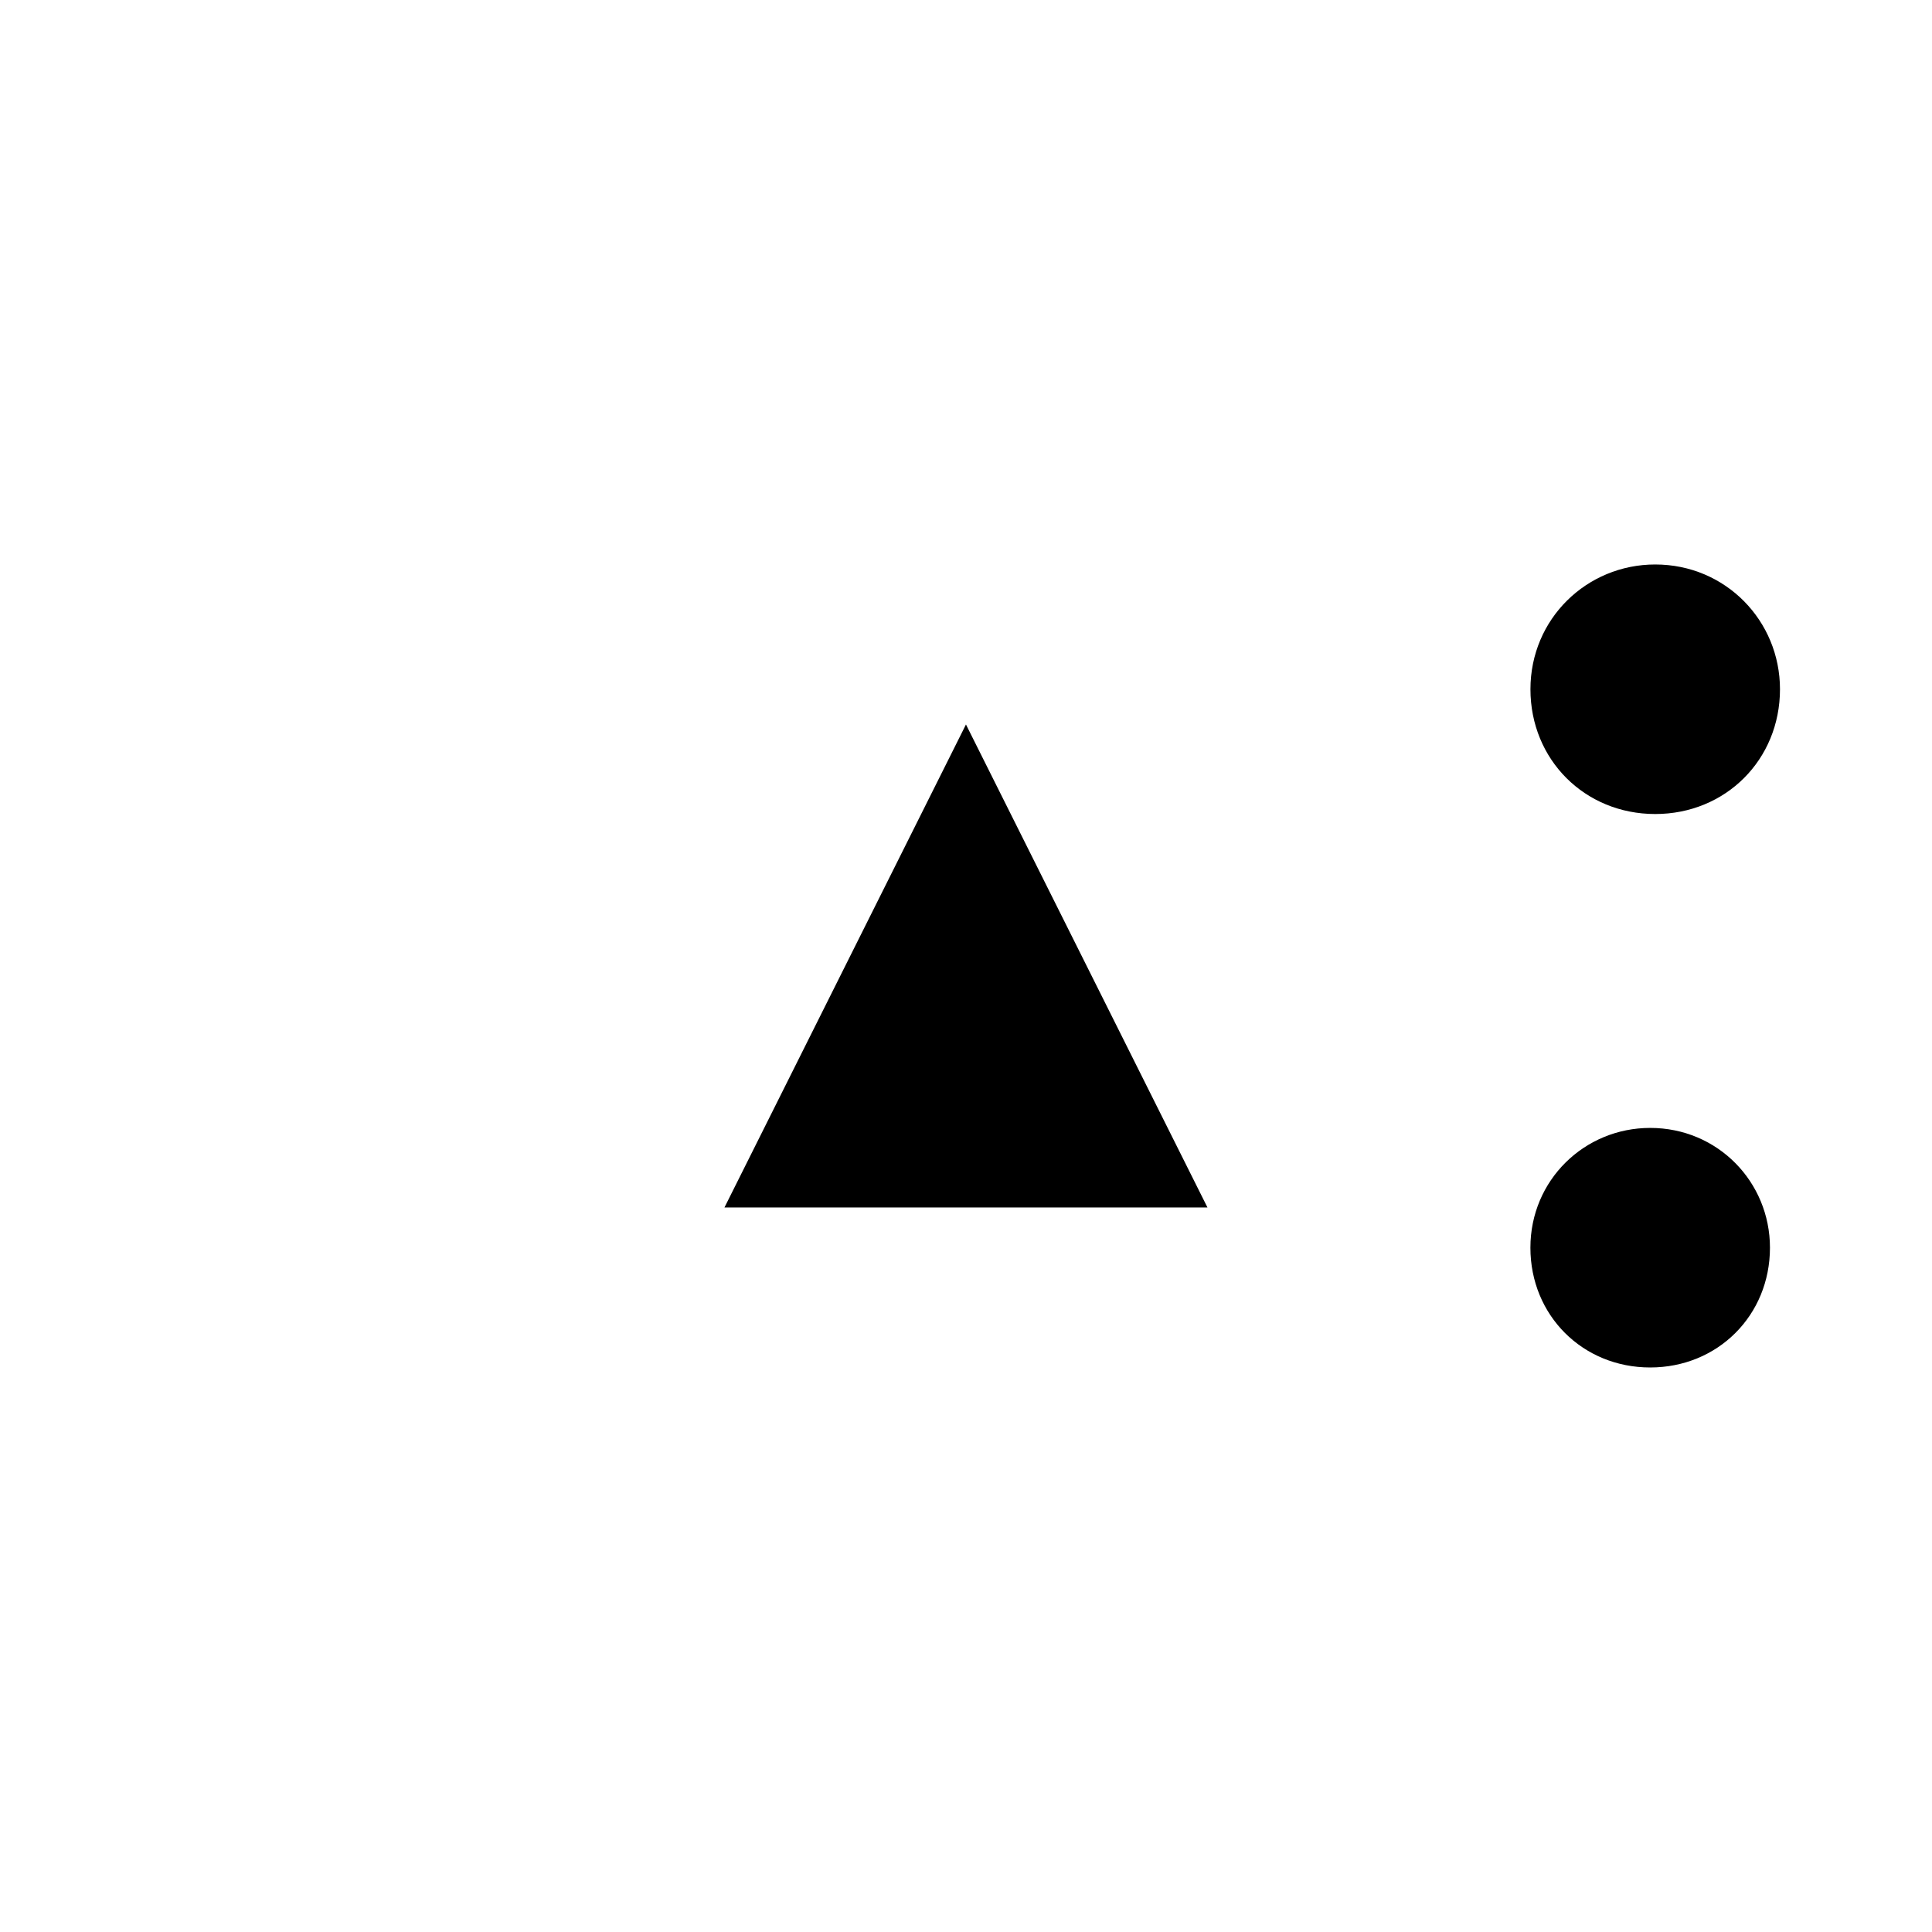
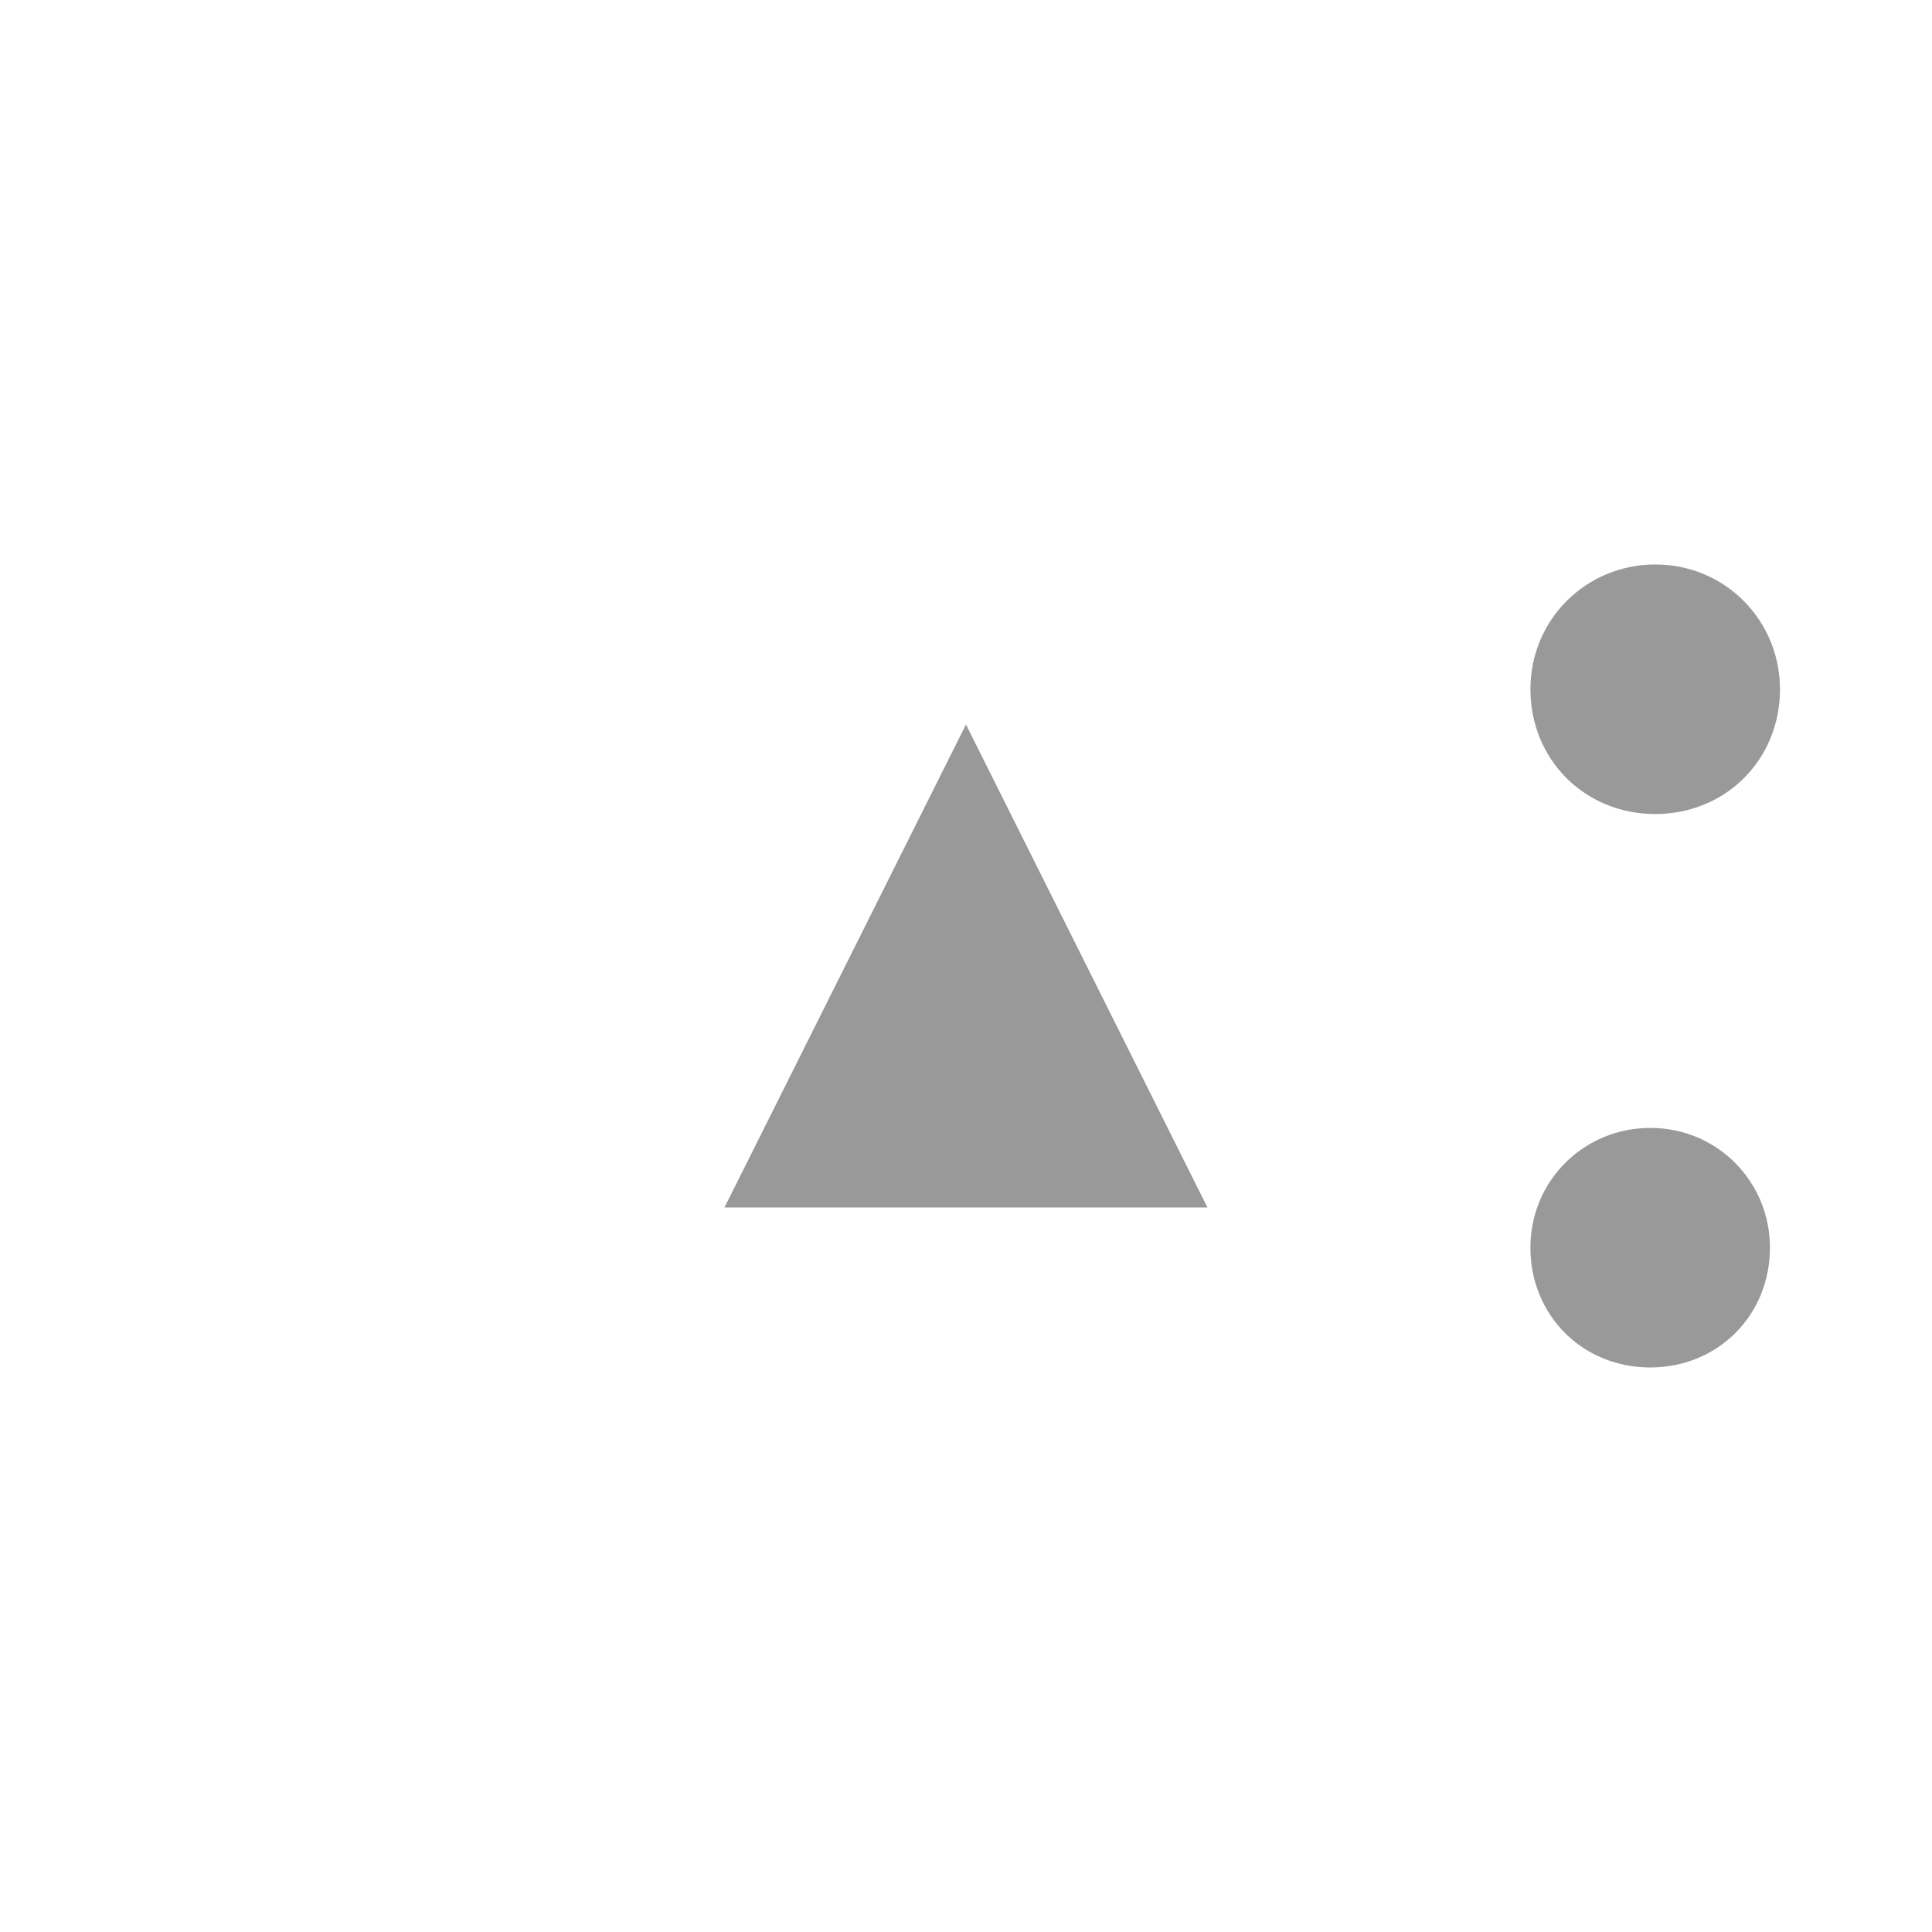
<svg xmlns="http://www.w3.org/2000/svg" width="25.401mm" height="25.4mm" viewBox="0 0 25.401 25.4" version="1.1" id="svg8304">
  <defs id="defs8301" />
  <g id="layer1" transform="translate(-363.5833,-281.7831)">
-     <g fill="#999999" stroke="none" id="g2298" transform="matrix(25.4,0,0,-25.4,261.9833,313.5331)" style="fill:#000000;fill-opacity:1">
-       <g transform="translate(4.5,0.75)" id="g2296" style="fill:#000000;fill-opacity:1">
-         <path class="fill" d="m 0,0.125 c 0,0 -0.125,-0.25 -0.125,-0.25 0,0 0.25,0 0.25,0 0,0 -0.125,0.25 -0.125,0.25" id="path2294" style="fill:#000000;fill-opacity:1" />
+     <g fill="#999999" stroke="none" id="g2298" transform="matrix(25.4,0,0,-25.4,261.9833,313.5331)">
+       <g transform="translate(4.5,0.75)" id="g2296">
+         <path class="fill" d="m 0,0.125 c 0,0 -0.125,-0.25 -0.125,-0.25 0,0 0.25,0 0.25,0 0,0 -0.125,0.25 -0.125,0.25" id="path2294" />
      </g>
    </g>
-     <g fill="#999999" stroke="none" id="g2304" transform="matrix(26.45833,0,0,-26.45833,256.3609,313.9961)" style="fill:#000000;fill-opacity:1">
-       <g transform="rotate(-90,2.875,-2)" id="g2302" style="fill:#000000;fill-opacity:1">
-         <path class="fill" d="M 0,0.062 C 0.035,0.062 0.062,0.035 0.062,0 0.062,-0.035 0.035,-0.062 0,-0.062 c -0.035,0 -0.062,0.028 -0.062,0.062 0,0.035 0.028,0.062 0.062,0.062" id="path2300" style="fill:#000000;fill-opacity:1" />
+     <g fill="#999999" stroke="none" id="g2304" transform="matrix(26.45833,0,0,-26.45833,256.3609,313.9961)">
+       <g transform="rotate(-90,2.875,-2)" id="g2302">
+         <path class="fill" d="M 0,0.062 C 0.035,0.062 0.062,0.035 0.062,0 0.062,-0.035 0.035,-0.062 0,-0.062 c -0.035,0 -0.062,0.028 -0.062,0.062 0,0.035 0.028,0.062 0.062,0.062" id="path2300" />
      </g>
    </g>
-     <g fill="#999999" stroke="none" id="g2310" transform="matrix(25.4,0,0,-25.4,261.4541,314.0622)" style="fill:#000000;fill-opacity:1">
-       <g transform="rotate(-90,2.75,-2.125)" id="g2308" style="fill:#000000;fill-opacity:1">
-         <path class="fill" d="M 0,0.062 C 0.035,0.062 0.062,0.035 0.062,0 0.062,-0.035 0.035,-0.062 0,-0.062 c -0.035,0 -0.062,0.028 -0.062,0.062 0,0.035 0.028,0.062 0.062,0.062" id="path2306" style="fill:#000000;fill-opacity:1" />
+     <g fill="#999999" stroke="none" id="g2310" transform="matrix(25.4,0,0,-25.4,261.4541,314.0622)">
+       <g transform="rotate(-90,2.75,-2.125)" id="g2308">
+         <path class="fill" d="M 0,0.062 C 0.035,0.062 0.062,0.035 0.062,0 0.062,-0.035 0.035,-0.062 0,-0.062 c -0.035,0 -0.062,0.028 -0.062,0.062 0,0.035 0.028,0.062 0.062,0.062" id="path2306" />
      </g>
    </g>
  </g>
</svg>
